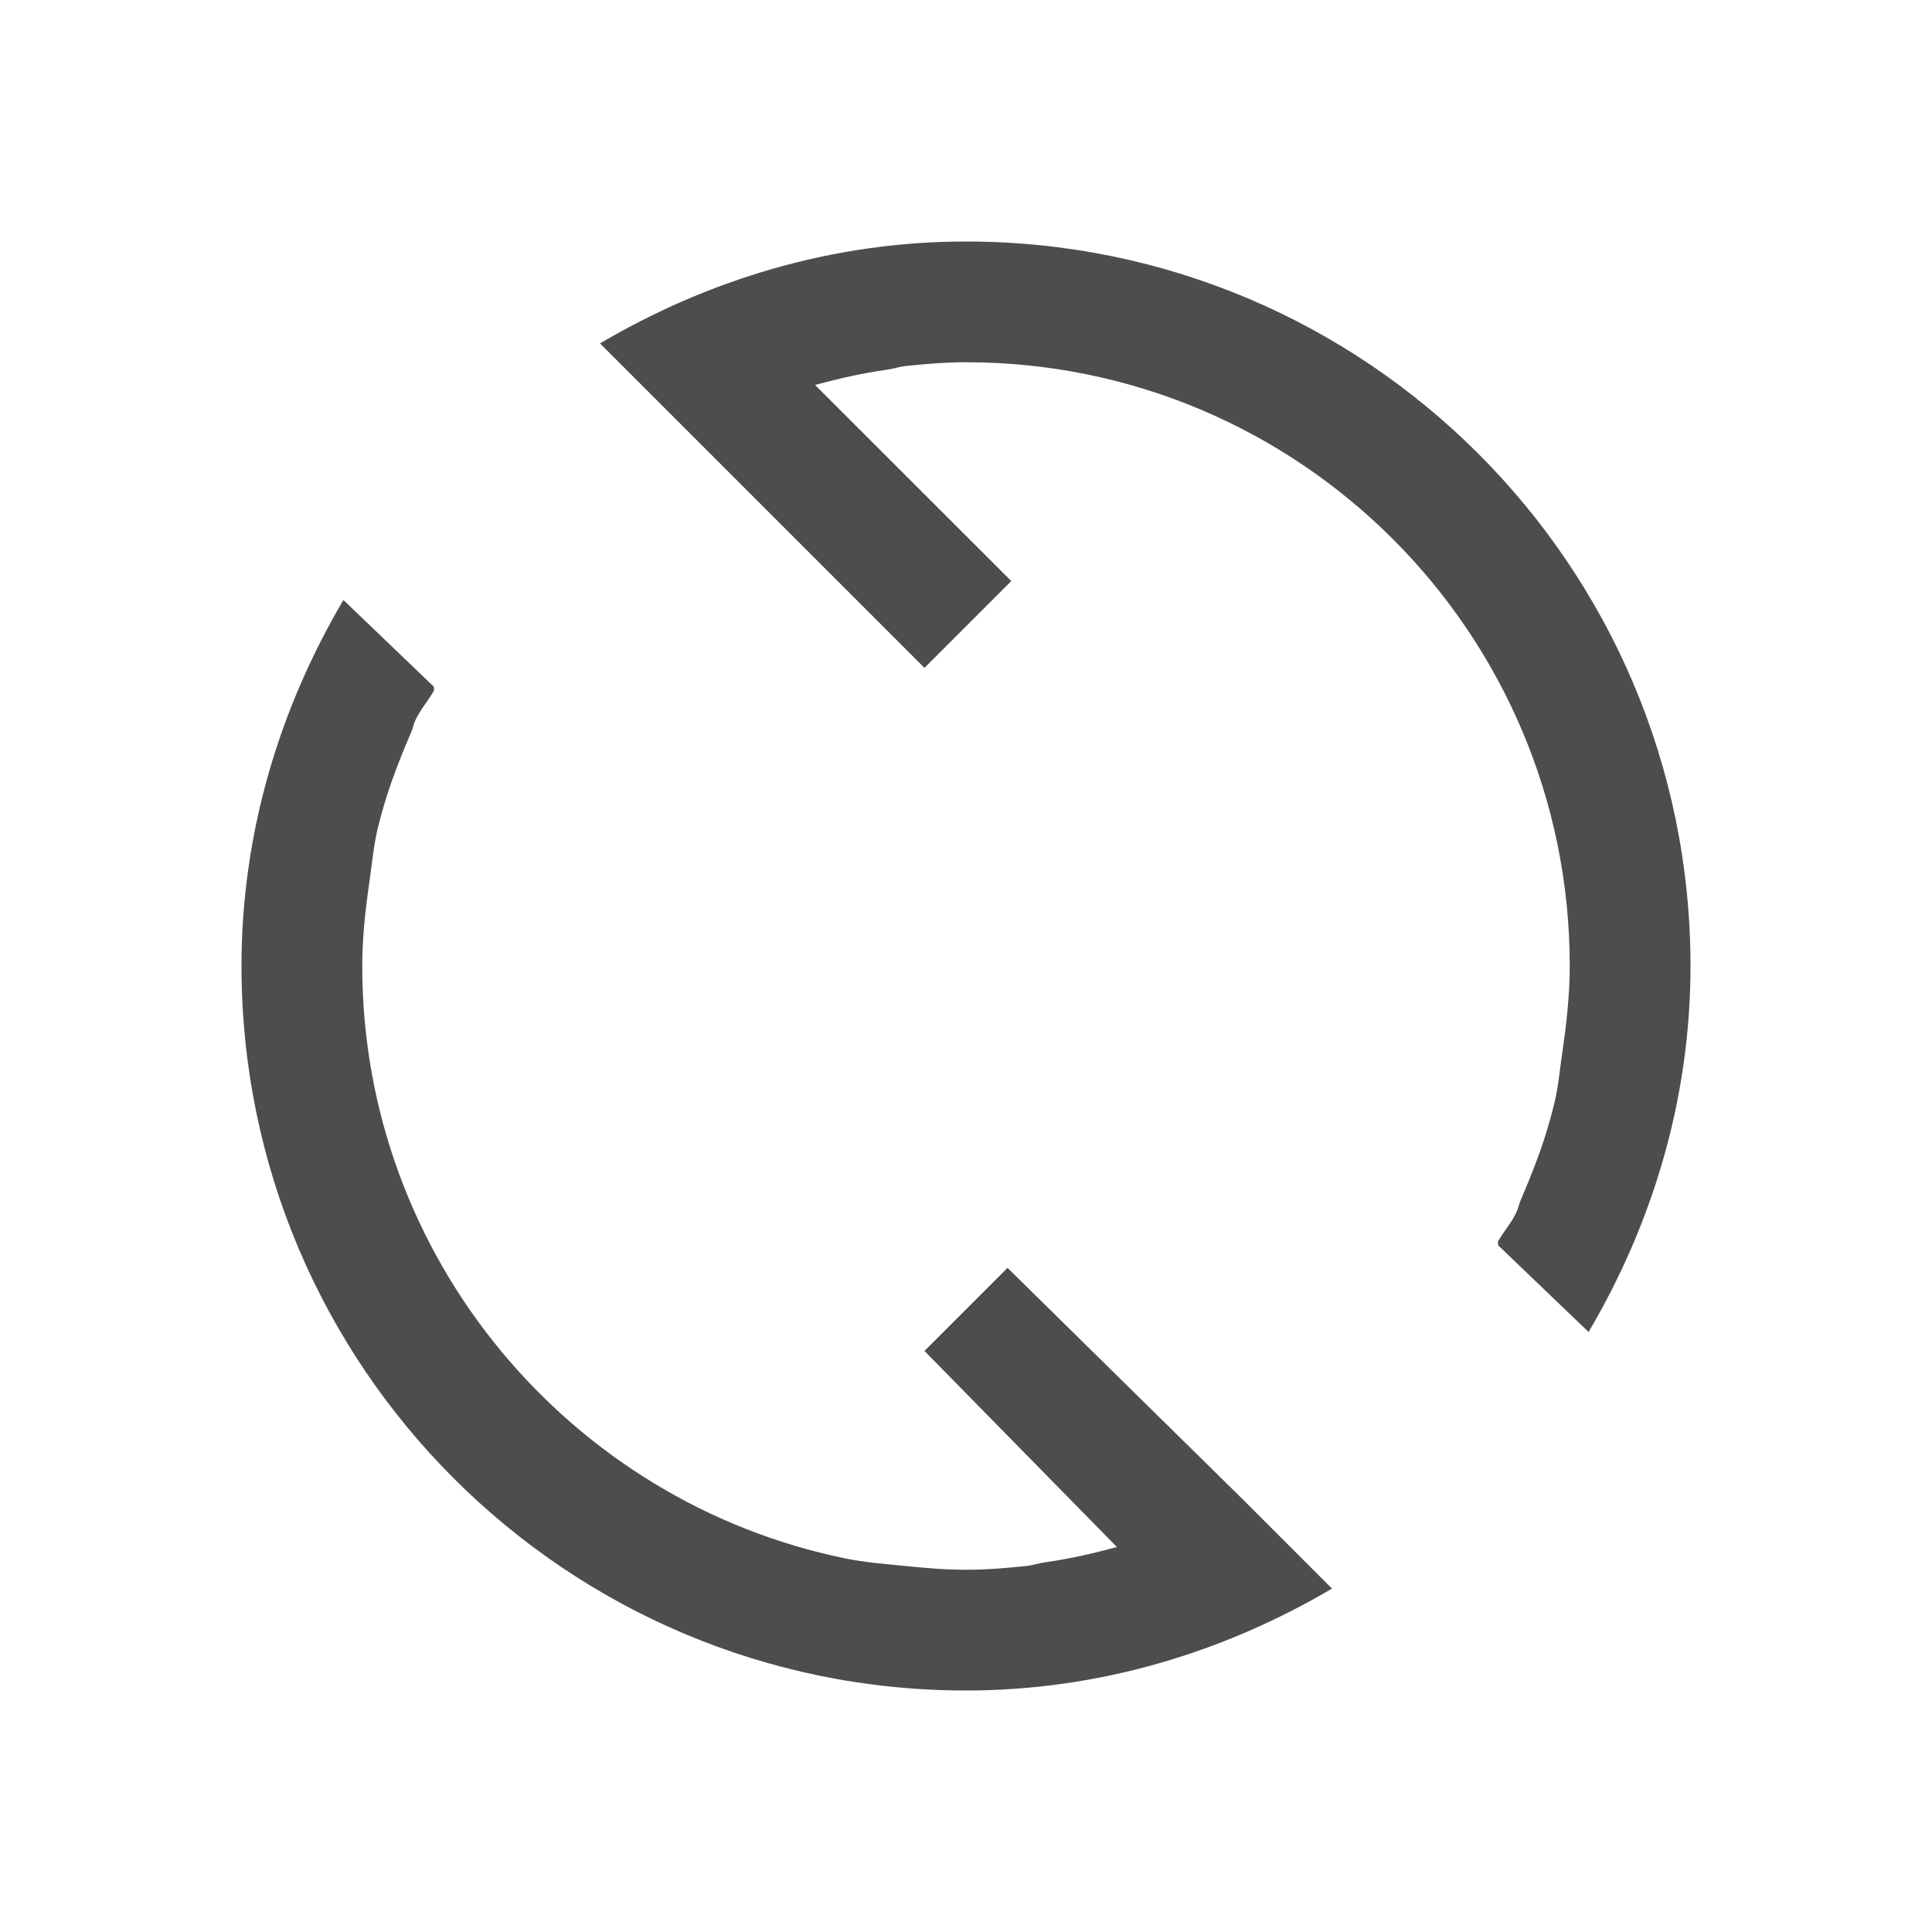
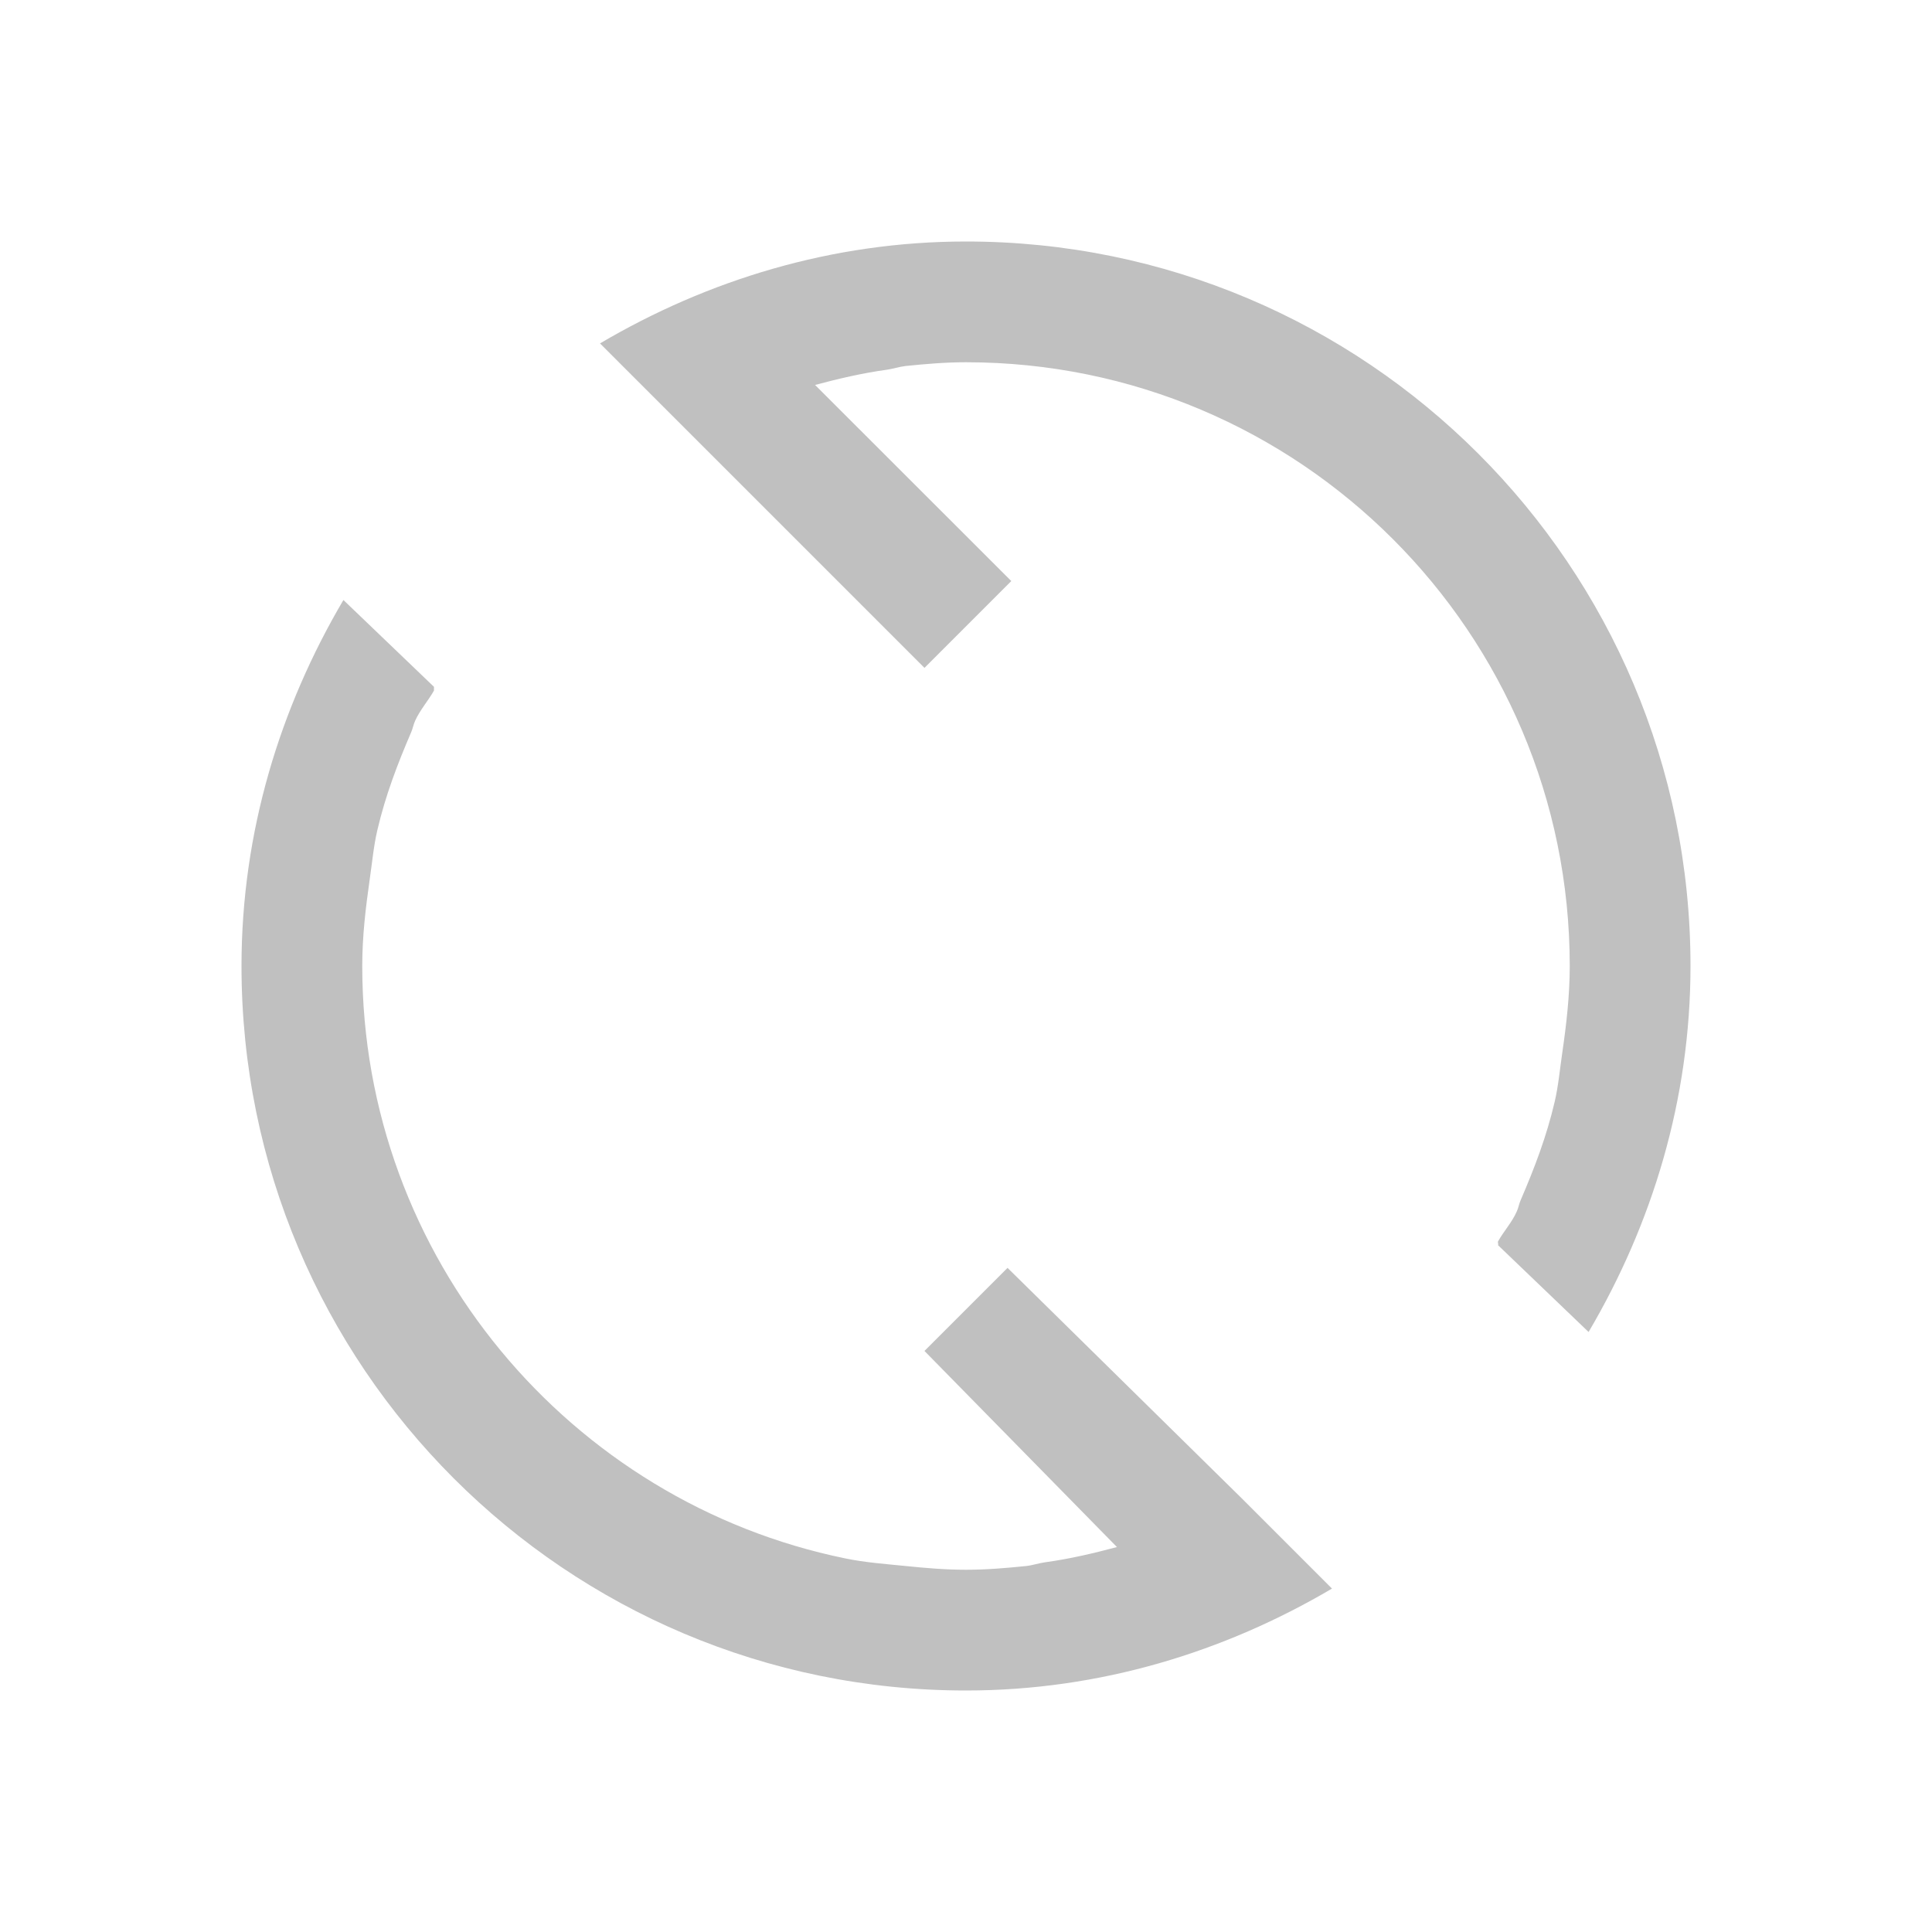
<svg xmlns="http://www.w3.org/2000/svg" viewBox="0 0 16 16">
  <defs id="defs3051">
    <style type="text/css" id="current-color-scheme">
      .ColorScheme-Text {
-         color:#4d4d4d;
+         color:#c0c0c0;
      }
      </style>
  </defs>
  <path style="fill:currentColor;fill-opacity:1;stroke:none" d="M 8 2 C 6.891 2 5.86 2.319 4.969 2.844 L 5.531 3.406 L 5.719 3.594 L 7.656 5.531 L 8.375 4.812 L 6.75 3.188 C 6.945 3.136 7.14 3.09 7.344 3.062 C 7.396 3.055 7.447 3.037 7.5 3.031 C 7.668 3.014 7.827 3 8 3 C 10.761 3 13 5.239 13 8 C 13 8.243 12.972 8.486 12.938 8.719 C 12.918 8.855 12.906 8.993 12.875 9.125 C 12.808 9.412 12.708 9.673 12.594 9.938 C 12.58 9.968 12.576 10.001 12.562 10.031 C 12.522 10.123 12.454 10.195 12.406 10.281 C 12.402 10.289 12.411 10.304 12.406 10.312 L 13.156 11.031 C 13.681 10.14 14 9.109 14 8 C 14 4.686 11.314 2 8 2 z M 2.844 4.969 C 2.319 5.86 2 6.891 2 8 C 2 11.314 4.686 14 8 14 C 9.109 14 10.14 13.681 11.031 13.156 L 10.469 12.594 L 10.281 12.406 L 8.344 10.5 L 7.656 11.188 L 9.25 12.812 C 9.055 12.864 8.86 12.91 8.656 12.938 C 8.604 12.945 8.553 12.963 8.5 12.969 C 8.332 12.986 8.173 13 8 13 C 7.827 13 7.668 12.986 7.5 12.969 C 7.332 12.952 7.163 12.94 7 12.906 C 4.722 12.44 3 10.416 3 8 C 3 7.752 3.028 7.52 3.062 7.281 C 3.082 7.145 3.094 7.007 3.125 6.875 C 3.192 6.588 3.292 6.327 3.406 6.062 C 3.419 6.032 3.424 5.999 3.438 5.969 C 3.478 5.88 3.546 5.804 3.594 5.719 L 3.594 5.688 L 2.844 4.969 z " class="ColorScheme-Text" />
</svg>
